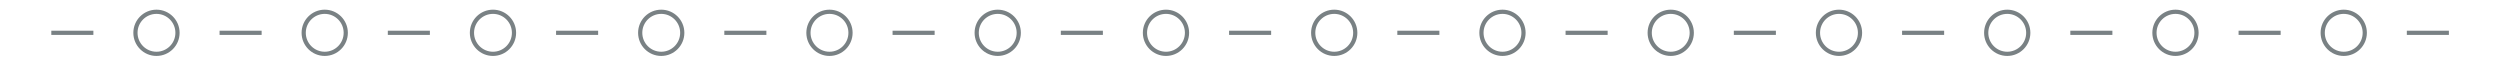
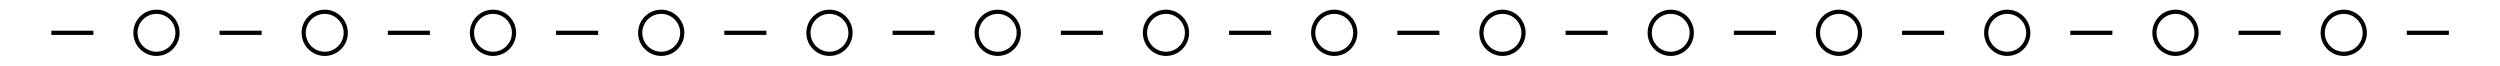
- <svg xmlns="http://www.w3.org/2000/svg" x="0px" y="0px" viewBox="0 0 1188.7 31.1">
-   <g>
-     <line fill="none" stroke="#798184" stroke-width="2" stroke-miterlimit="10" x1="24.4" y1="15.6" x2="44.4" y2="15.6" />
-     <line fill="none" stroke="#798184" stroke-width="2" stroke-miterlimit="10" x1="104.4" y1="15.6" x2="124.4" y2="15.6" />
-     <line fill="none" stroke="#798184" stroke-width="2" stroke-miterlimit="10" x1="184.4" y1="15.6" x2="204.4" y2="15.6" />
-     <line fill="none" stroke="#798184" stroke-width="2" stroke-miterlimit="10" x1="264.4" y1="15.6" x2="284.4" y2="15.6" />
-     <line fill="none" stroke="#798184" stroke-width="2" stroke-miterlimit="10" x1="344.4" y1="15.6" x2="364.4" y2="15.6" />
-     <line fill="none" stroke="#798184" stroke-width="2" stroke-miterlimit="10" x1="424.4" y1="15.6" x2="444.4" y2="15.6" />
-     <line fill="none" stroke="#798184" stroke-width="2" stroke-miterlimit="10" x1="504.4" y1="15.6" x2="524.4" y2="15.6" />
-     <line fill="none" stroke="#798184" stroke-width="2" stroke-miterlimit="10" x1="584.4" y1="15.6" x2="604.4" y2="15.6" />
-     <line fill="none" stroke="#798184" stroke-width="2" stroke-miterlimit="10" x1="664.4" y1="15.6" x2="684.4" y2="15.6" />
-     <line fill="none" stroke="#798184" stroke-width="2" stroke-miterlimit="10" x1="744.4" y1="15.6" x2="764.4" y2="15.6" />
-     <line fill="none" stroke="#798184" stroke-width="2" stroke-miterlimit="10" x1="824.4" y1="15.6" x2="844.4" y2="15.6" />
-     <line fill="none" stroke="#798184" stroke-width="2" stroke-miterlimit="10" x1="904.4" y1="15.6" x2="924.4" y2="15.6" />
-     <line fill="none" stroke="#798184" stroke-width="2" stroke-miterlimit="10" x1="984.4" y1="15.6" x2="1004.4" y2="15.6" />
-     <line fill="none" stroke="#798184" stroke-width="2" stroke-miterlimit="10" x1="1064.4" y1="15.6" x2="1084.4" y2="15.6" />
-     <line fill="none" stroke="#798184" stroke-width="2" stroke-miterlimit="10" x1="1144.4" y1="15.6" x2="1164.4" y2="15.6" />
-     <circle fill="none" stroke="#798184" stroke-width="2" stroke-miterlimit="10" cx="74.4" cy="15.6" r="10" />
-     <circle fill="none" stroke="#798184" stroke-width="2" stroke-miterlimit="10" cx="154.4" cy="15.6" r="10" />
-     <circle fill="none" stroke="#798184" stroke-width="2" stroke-miterlimit="10" cx="234.4" cy="15.6" r="10" />
-     <circle fill="none" stroke="#798184" stroke-width="2" stroke-miterlimit="10" cx="314.4" cy="15.6" r="10" />
-     <circle fill="none" stroke="#798184" stroke-width="2" stroke-miterlimit="10" cx="394.4" cy="15.6" r="10" />
-     <circle fill="none" stroke="#798184" stroke-width="2" stroke-miterlimit="10" cx="474.4" cy="15.6" r="10" />
-     <circle fill="none" stroke="#798184" stroke-width="2" stroke-miterlimit="10" cx="554.4" cy="15.6" r="10" />
-     <circle fill="none" stroke="#798184" stroke-width="2" stroke-miterlimit="10" cx="634.4" cy="15.6" r="10" />
-     <circle fill="none" stroke="#798184" stroke-width="2" stroke-miterlimit="10" cx="714.4" cy="15.6" r="10" />
-     <circle fill="none" stroke="#798184" stroke-width="2" stroke-miterlimit="10" cx="794.4" cy="15.6" r="10" />
-     <circle fill="none" stroke="#798184" stroke-width="2" stroke-miterlimit="10" cx="874.4" cy="15.6" r="10" />
-     <circle fill="none" stroke="#798184" stroke-width="2" stroke-miterlimit="10" cx="954.4" cy="15.6" r="10" />
-     <circle fill="none" stroke="#798184" stroke-width="2" stroke-miterlimit="10" cx="1034.4" cy="15.6" r="10" />
-     <circle fill="none" stroke="#798184" stroke-width="2" stroke-miterlimit="10" cx="1114.4" cy="15.6" r="10" />
+ <svg xmlns="http://www.w3.org/2000/svg" viewBox="0 0 1188.7 31.1" stroke="#000">
+   <g fill="none" stroke-width="2" stroke-miterlimit="10">
+     <path d="M24.4 15.6h20m60 0h20m60 0h20m60 0h20m60 0h20m60 0h20m60 0h20m60 0h20m60 0h20m60 0h20m60 0h20m60 0h20m60 0h20m60 0h20m60 0h20" />
+     <circle cx="74.4" cy="15.6" r="10" />
+     <circle cx="154.4" cy="15.6" r="10" />
+     <circle cx="234.4" cy="15.6" r="10" />
+     <circle cx="314.4" cy="15.6" r="10" />
+     <circle cx="394.4" cy="15.6" r="10" />
+     <circle cx="474.4" cy="15.6" r="10" />
+     <circle cx="554.4" cy="15.6" r="10" />
+     <circle cx="634.4" cy="15.6" r="10" />
+     <circle cx="714.4" cy="15.6" r="10" />
+     <circle cx="794.4" cy="15.6" r="10" />
+     <circle cx="874.4" cy="15.6" r="10" />
+     <circle cx="954.4" cy="15.6" r="10" />
+     <circle cx="1034.4" cy="15.6" r="10" />
+     <circle cx="1114.4" cy="15.6" r="10" />
  </g>
</svg>
